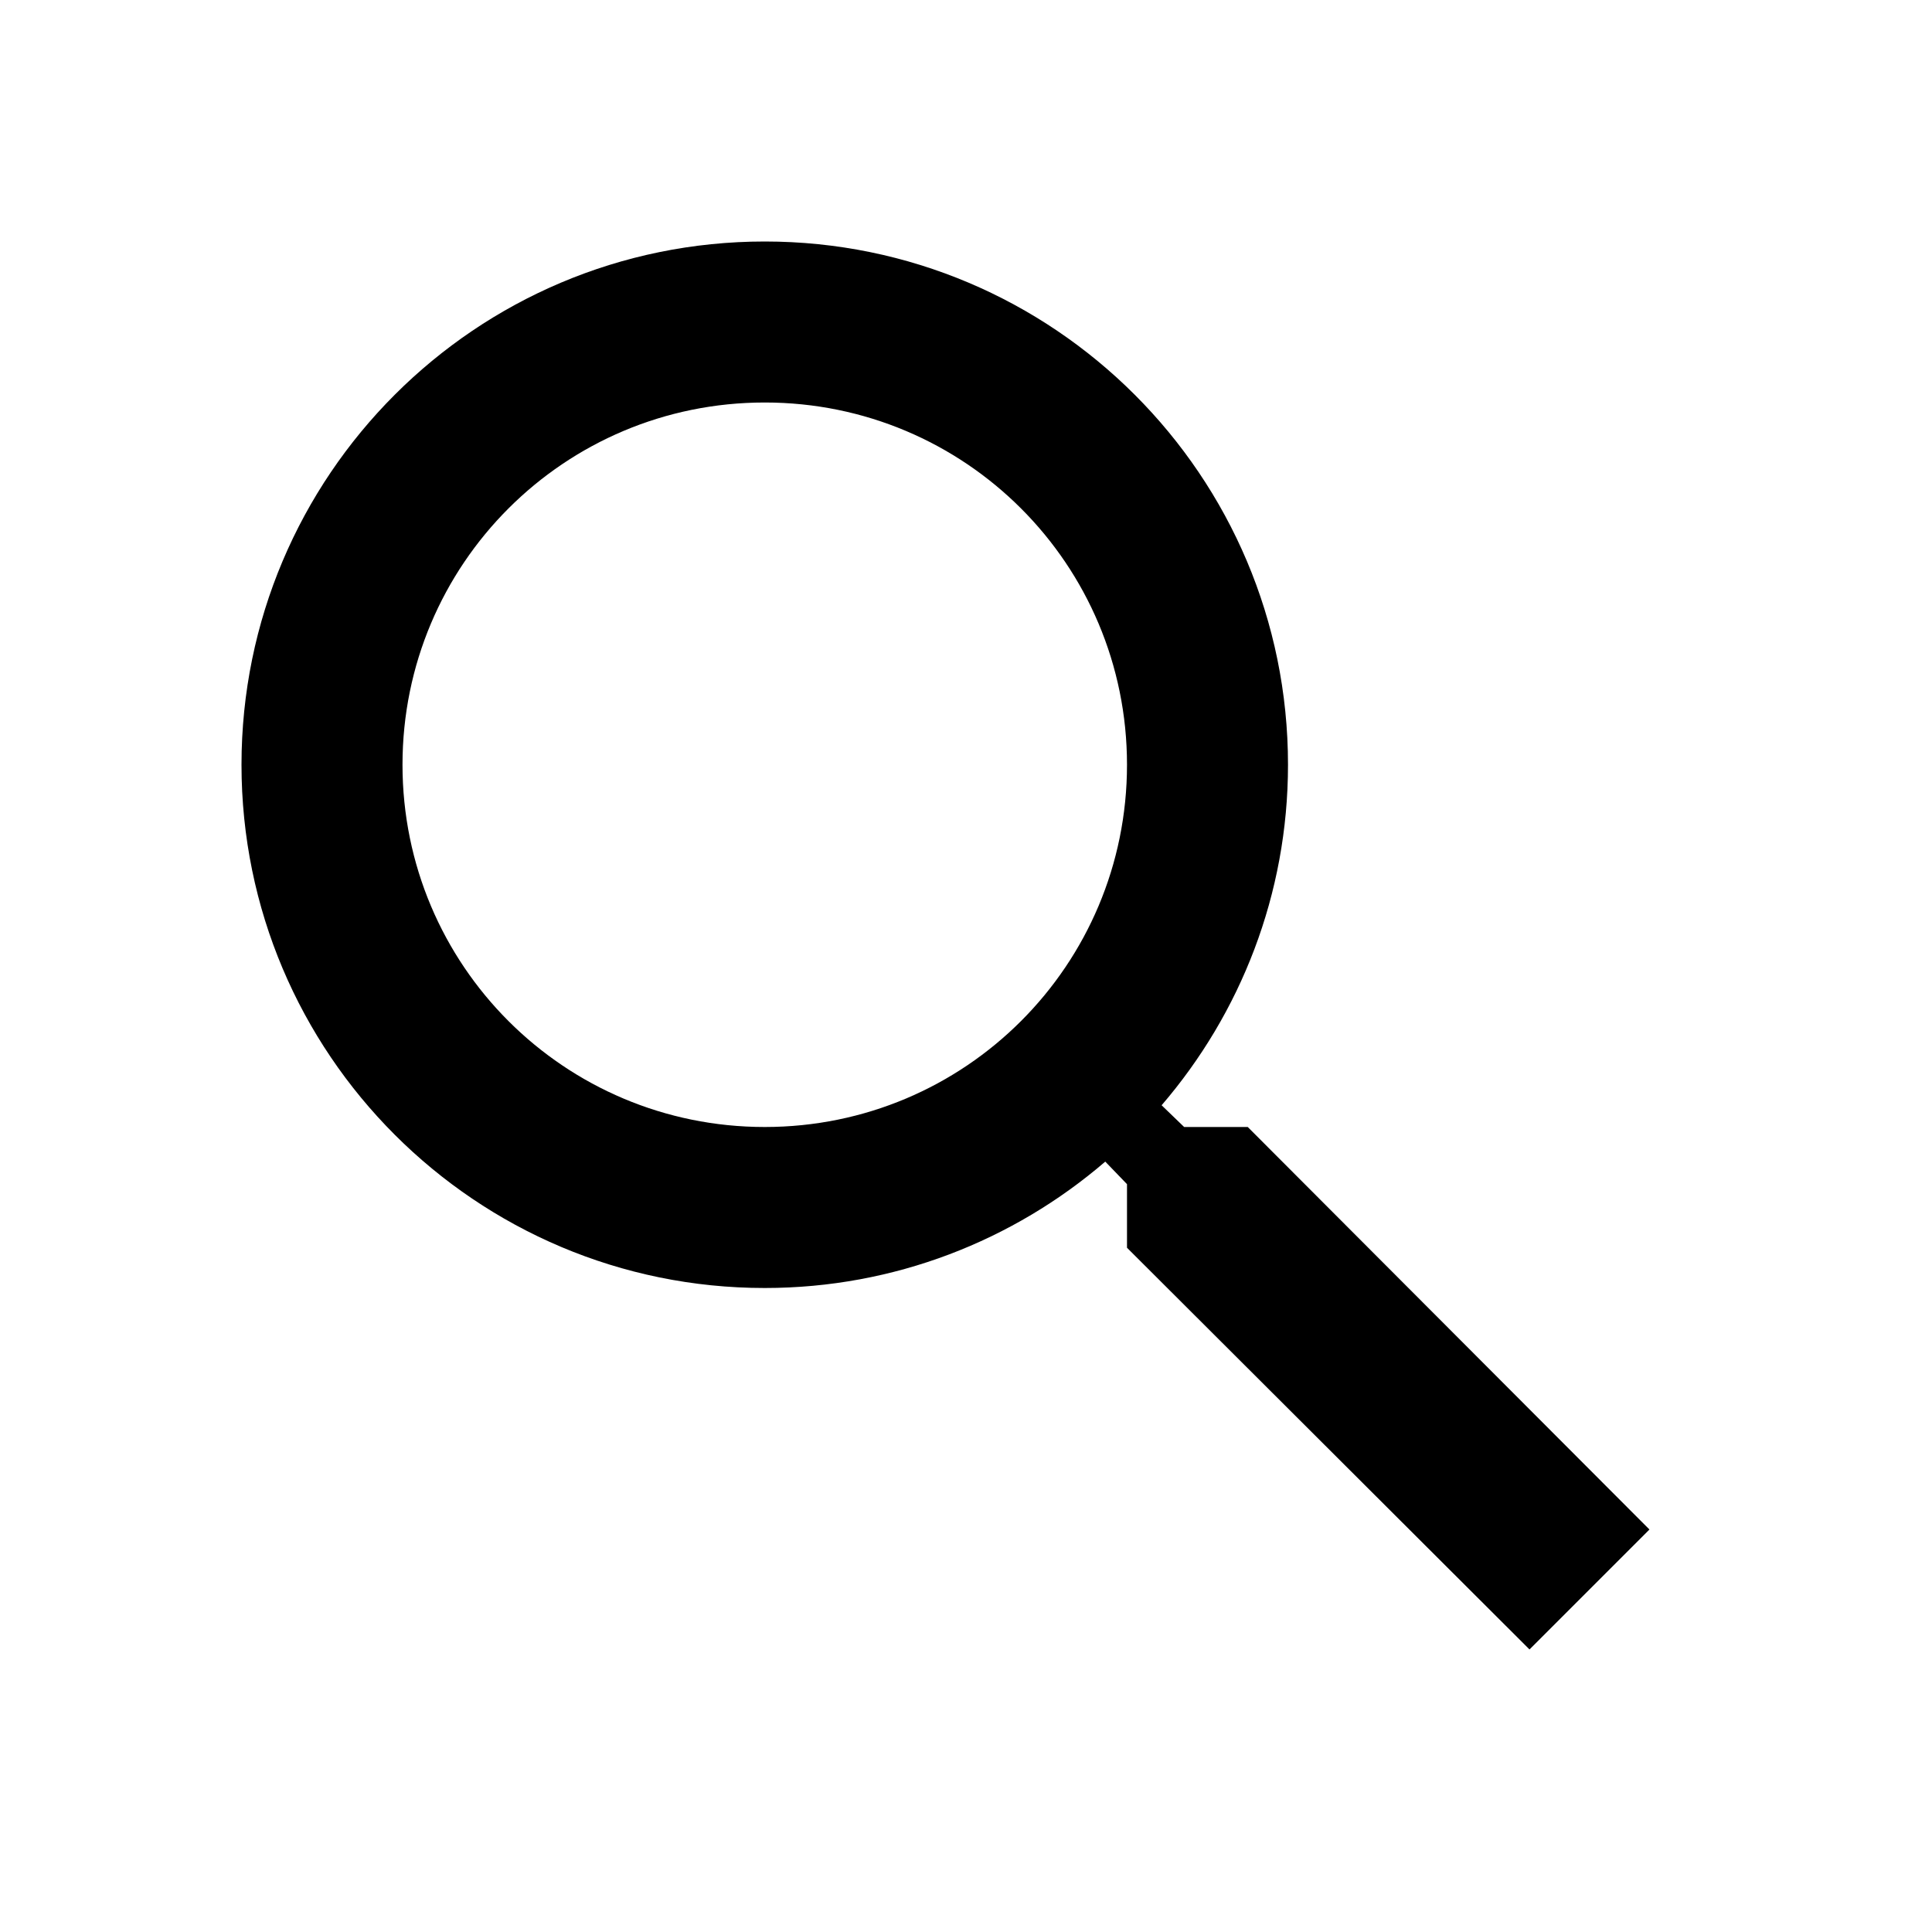
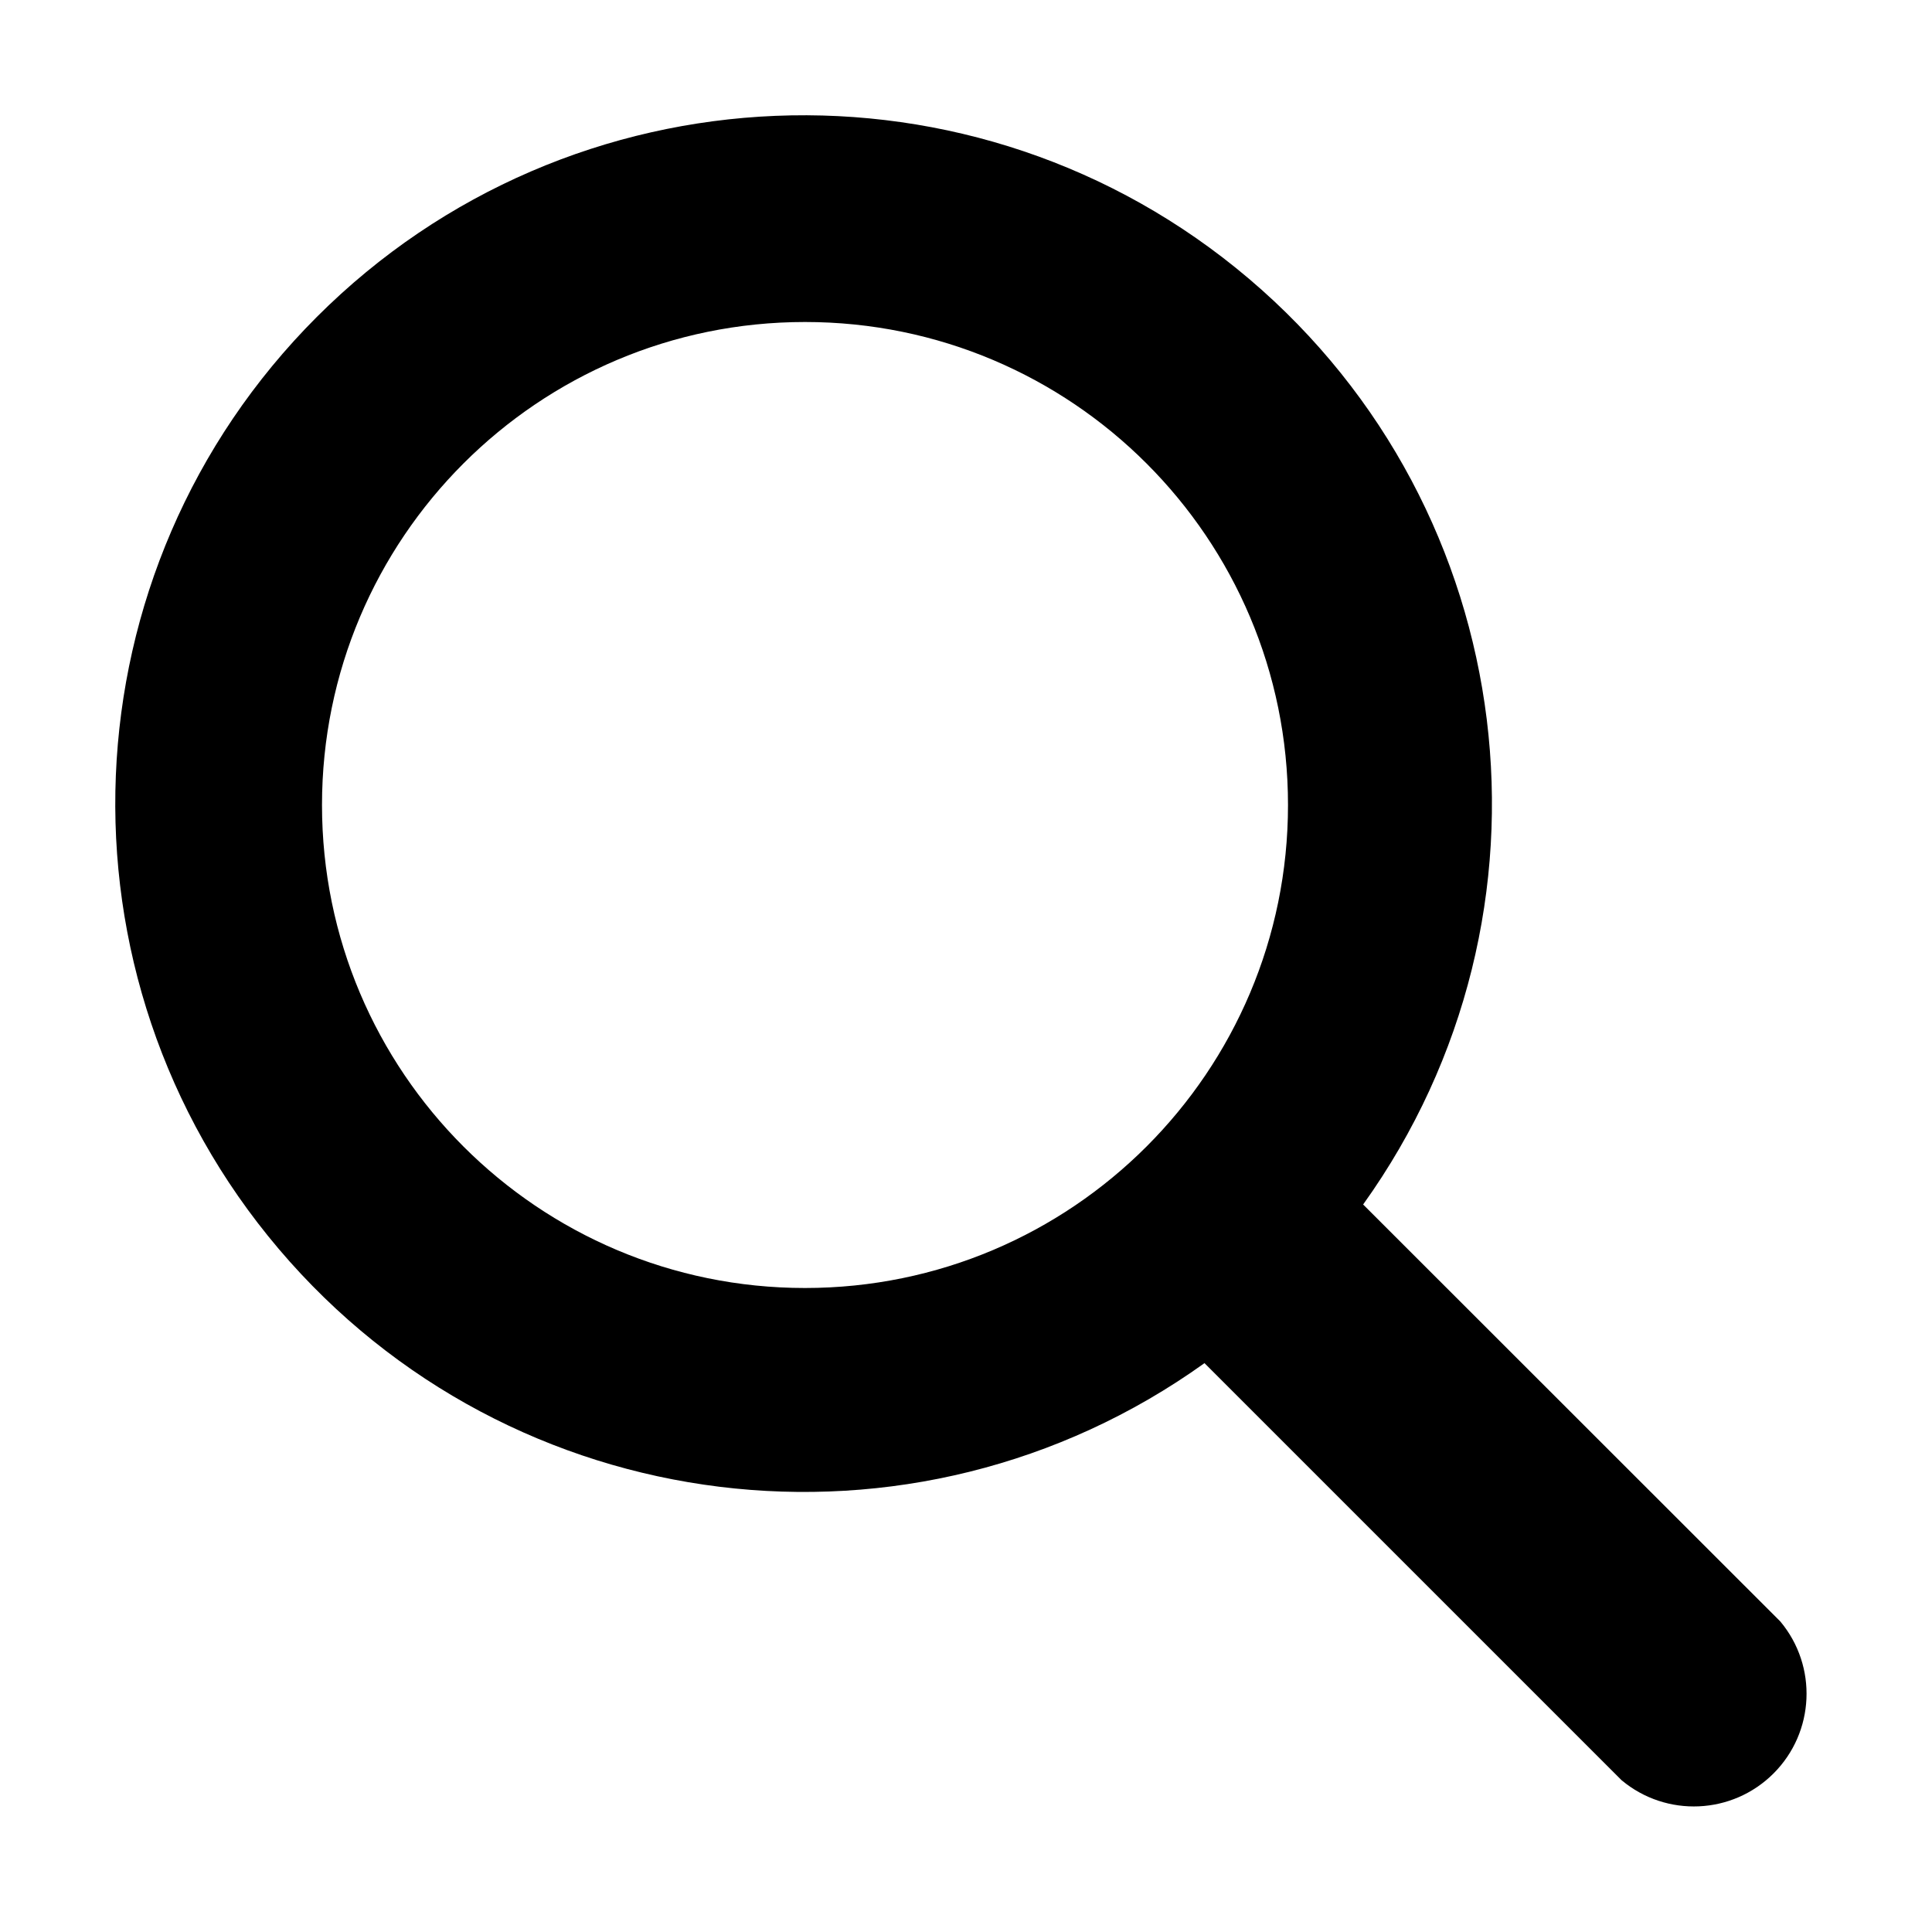
- <svg xmlns="http://www.w3.org/2000/svg" viewBox="0 0 24 24" fill="currentColor">
-   <path d="M15.5 14h-.79l-.28-.27C15.41 12.59 16 11.11 16 9.5 16 5.91 13.09 3 9.5 3S3 5.91 3 9.5 5.91 16 9.5 16c1.61 0 3.09-.59 4.23-1.57l.27.28v.79l5 4.99L20.49 19l-4.99-5zm-6 0C7.01 14 5 11.99 5 9.5S7.01 5 9.5 5 14 7.01 14 9.5 11.99 14 9.5 14z" />
+ <svg xmlns="http://www.w3.org/2000/svg" height="18" viewBox="0 0 18 18" width="18">
+   <path fill="currentColor" d="M16.587,15.107,12.7,11.222A6.413,6.413,0,1,0,11.222,12.7l3.886,3.886a1.05,1.05,0,0,0,1.479-1.479ZM3,7.5A4.5,4.5,0,1,1,7.5,12,4.5,4.5,0,0,1,3,7.5Z" />
</svg>
